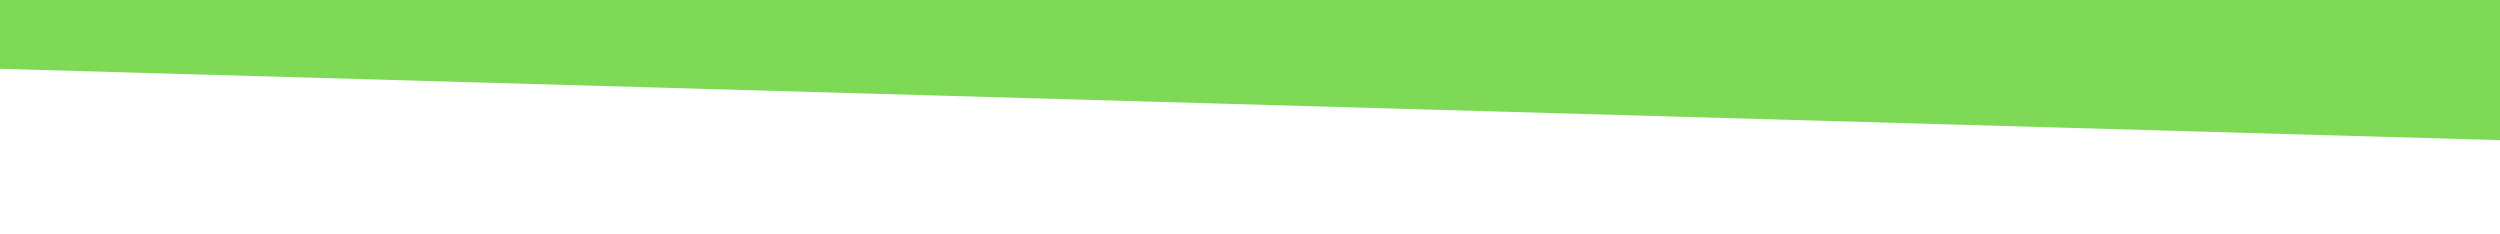
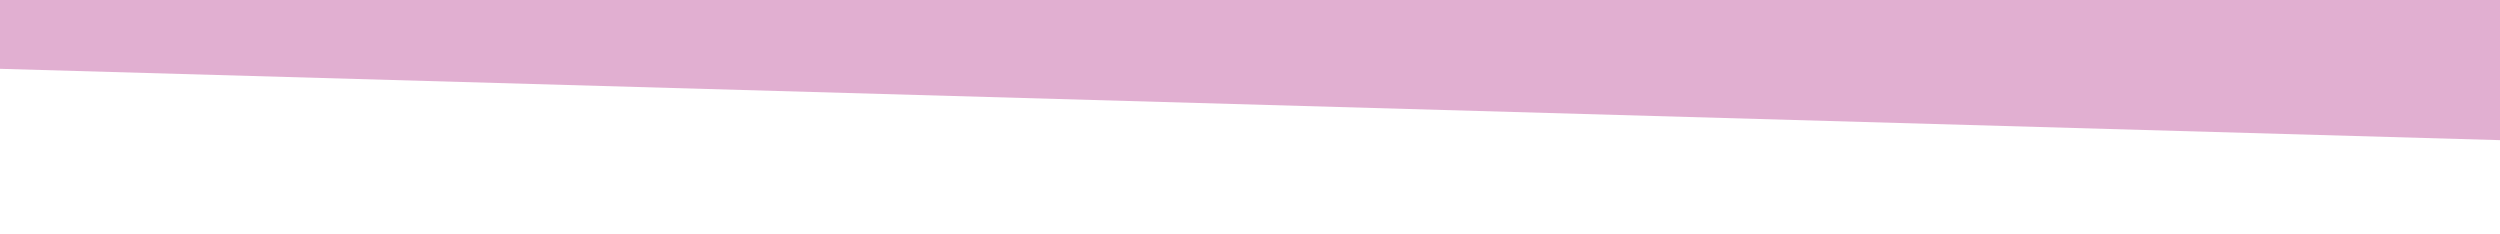
- <svg xmlns="http://www.w3.org/2000/svg" style="background:#f00" viewBox="0 0 1072 100">
-   <path fill="#7ed957" fill-rule="evenodd" d="M-32.89 28.57l1125.7 32.12-.56-86.4S63.21-58.09-32.89-55.86c-96.1 2.22 0 84.43 0 84.43z" />
+ <svg xmlns="http://www.w3.org/2000/svg" style="background:#FF8A8A" viewBox="0 0 1072 100">
+   <path fill="#E1AFD1" fill-rule="evenodd" d="M-32.89 28.57l1125.7 32.12-.56-86.4S63.21-58.09-32.89-55.86c-96.1 2.22 0 84.43 0 84.43z" />
</svg>
